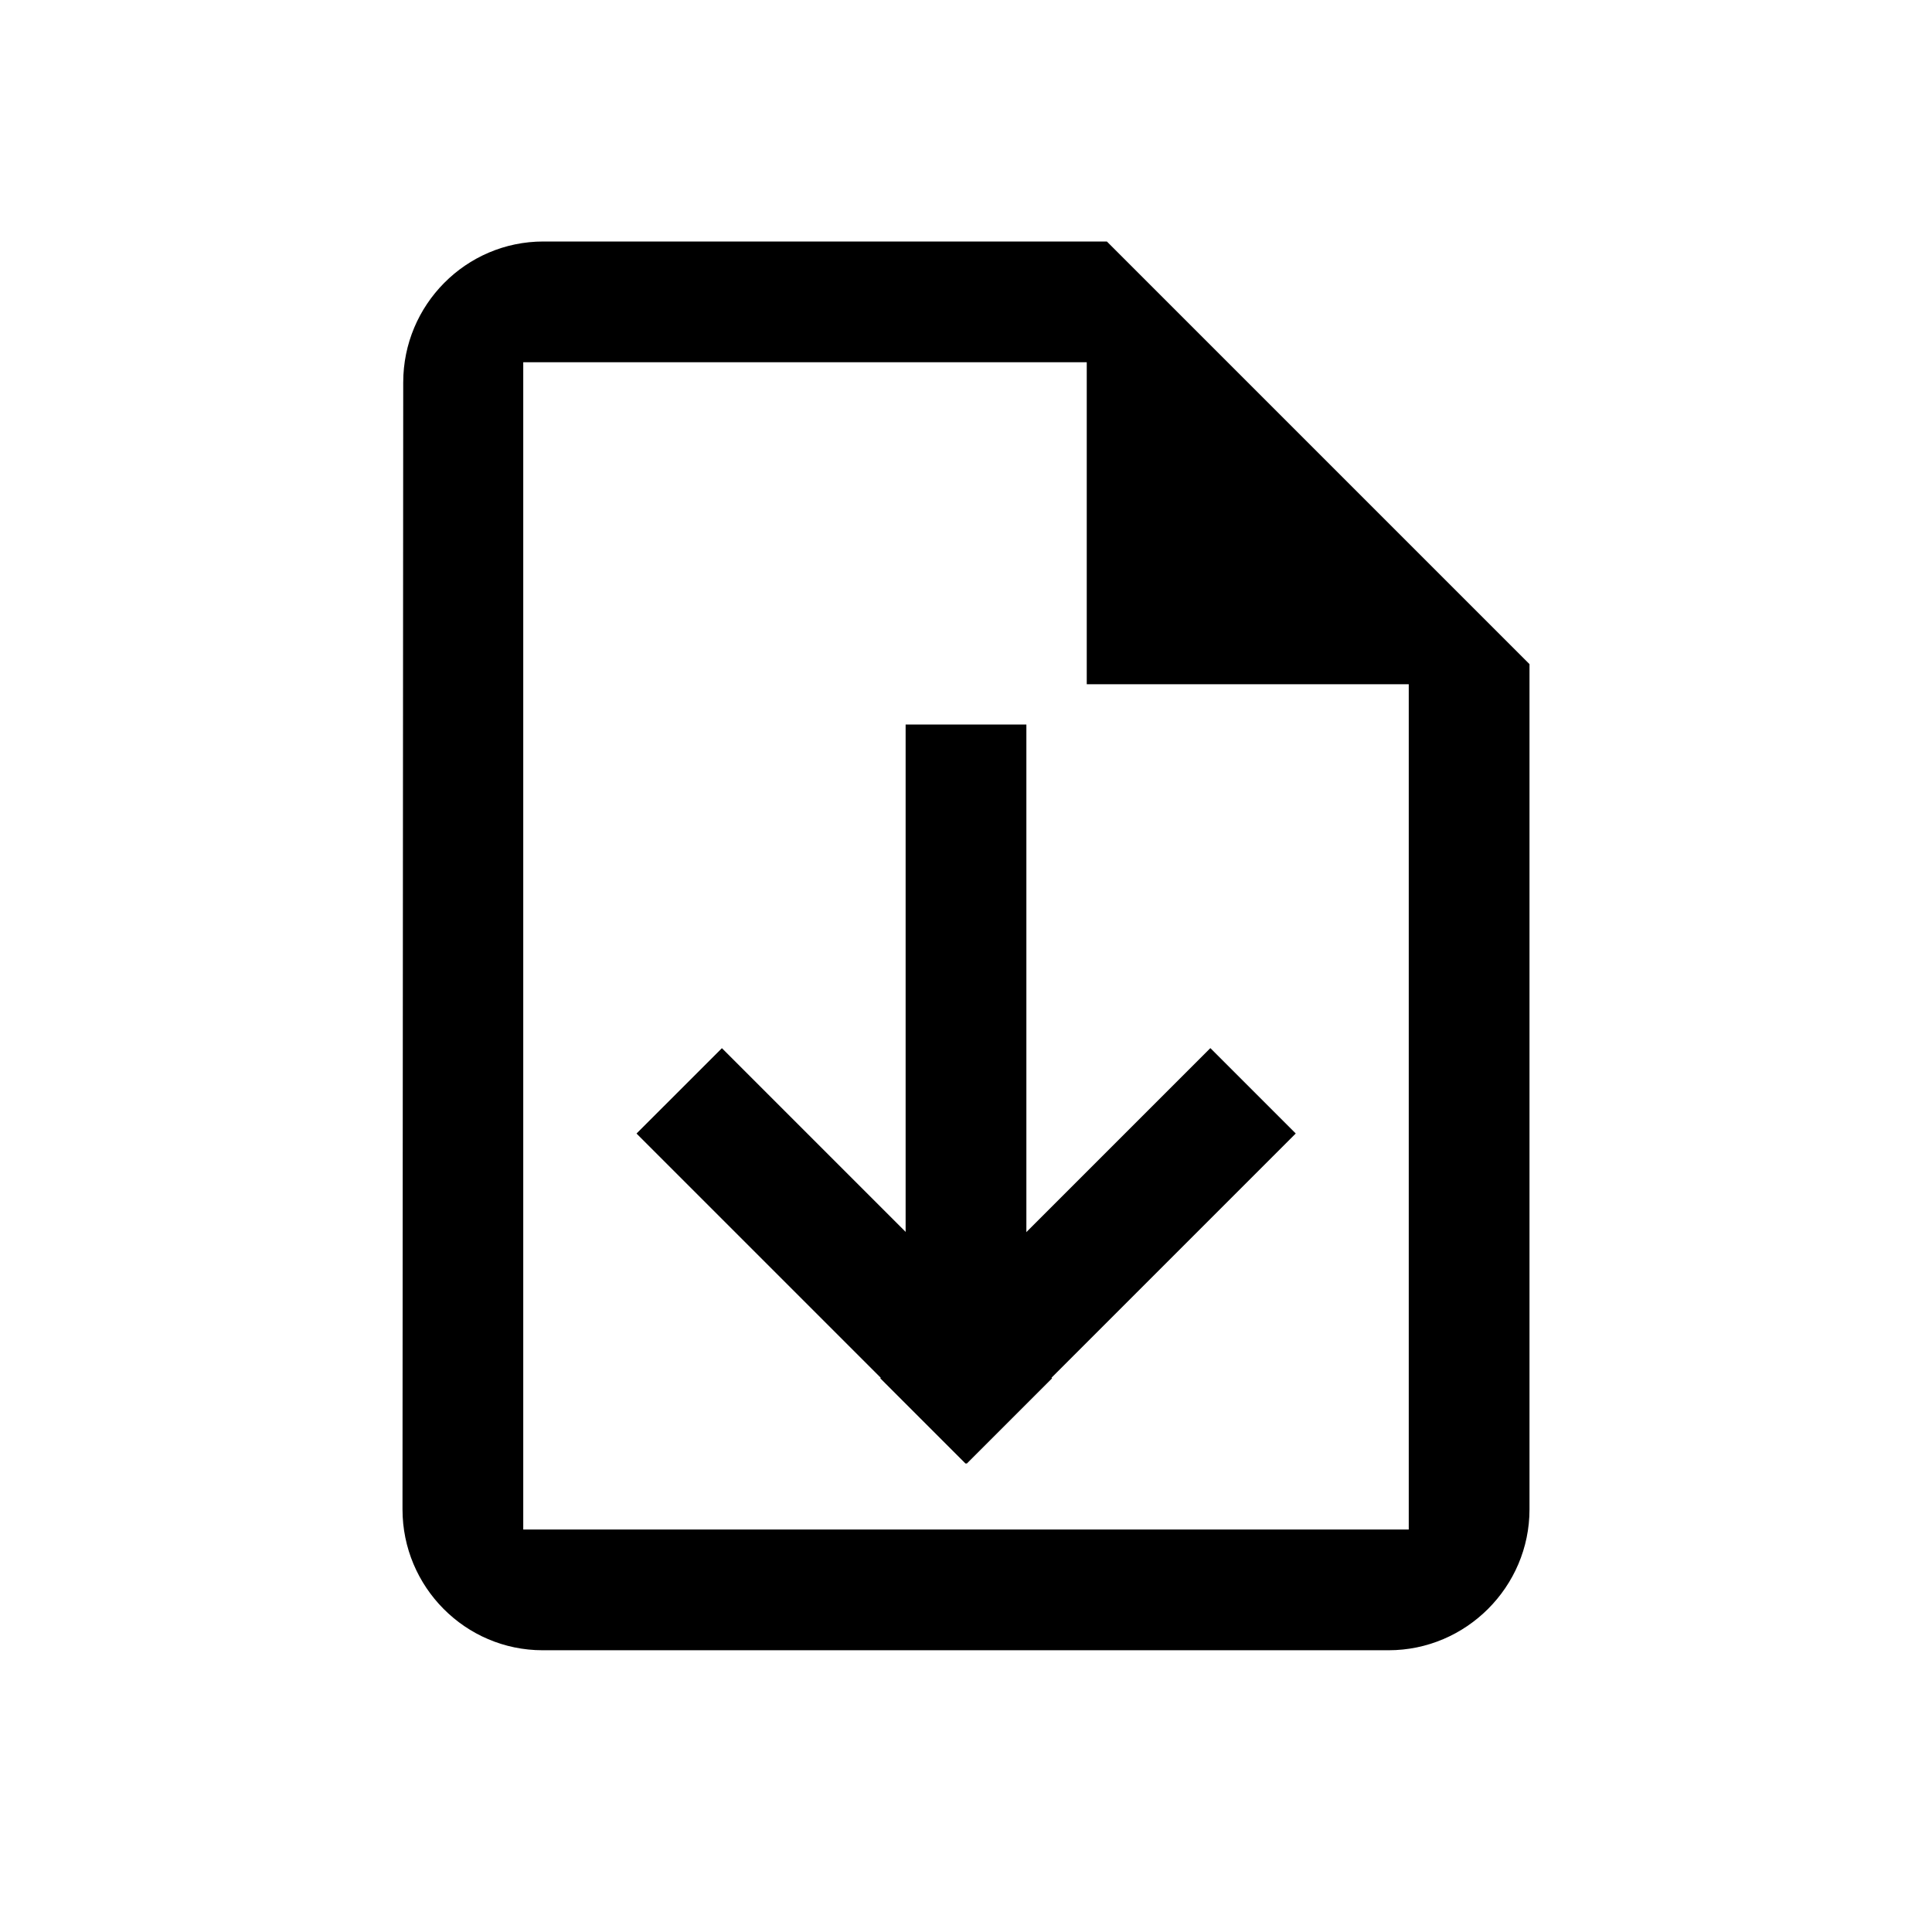
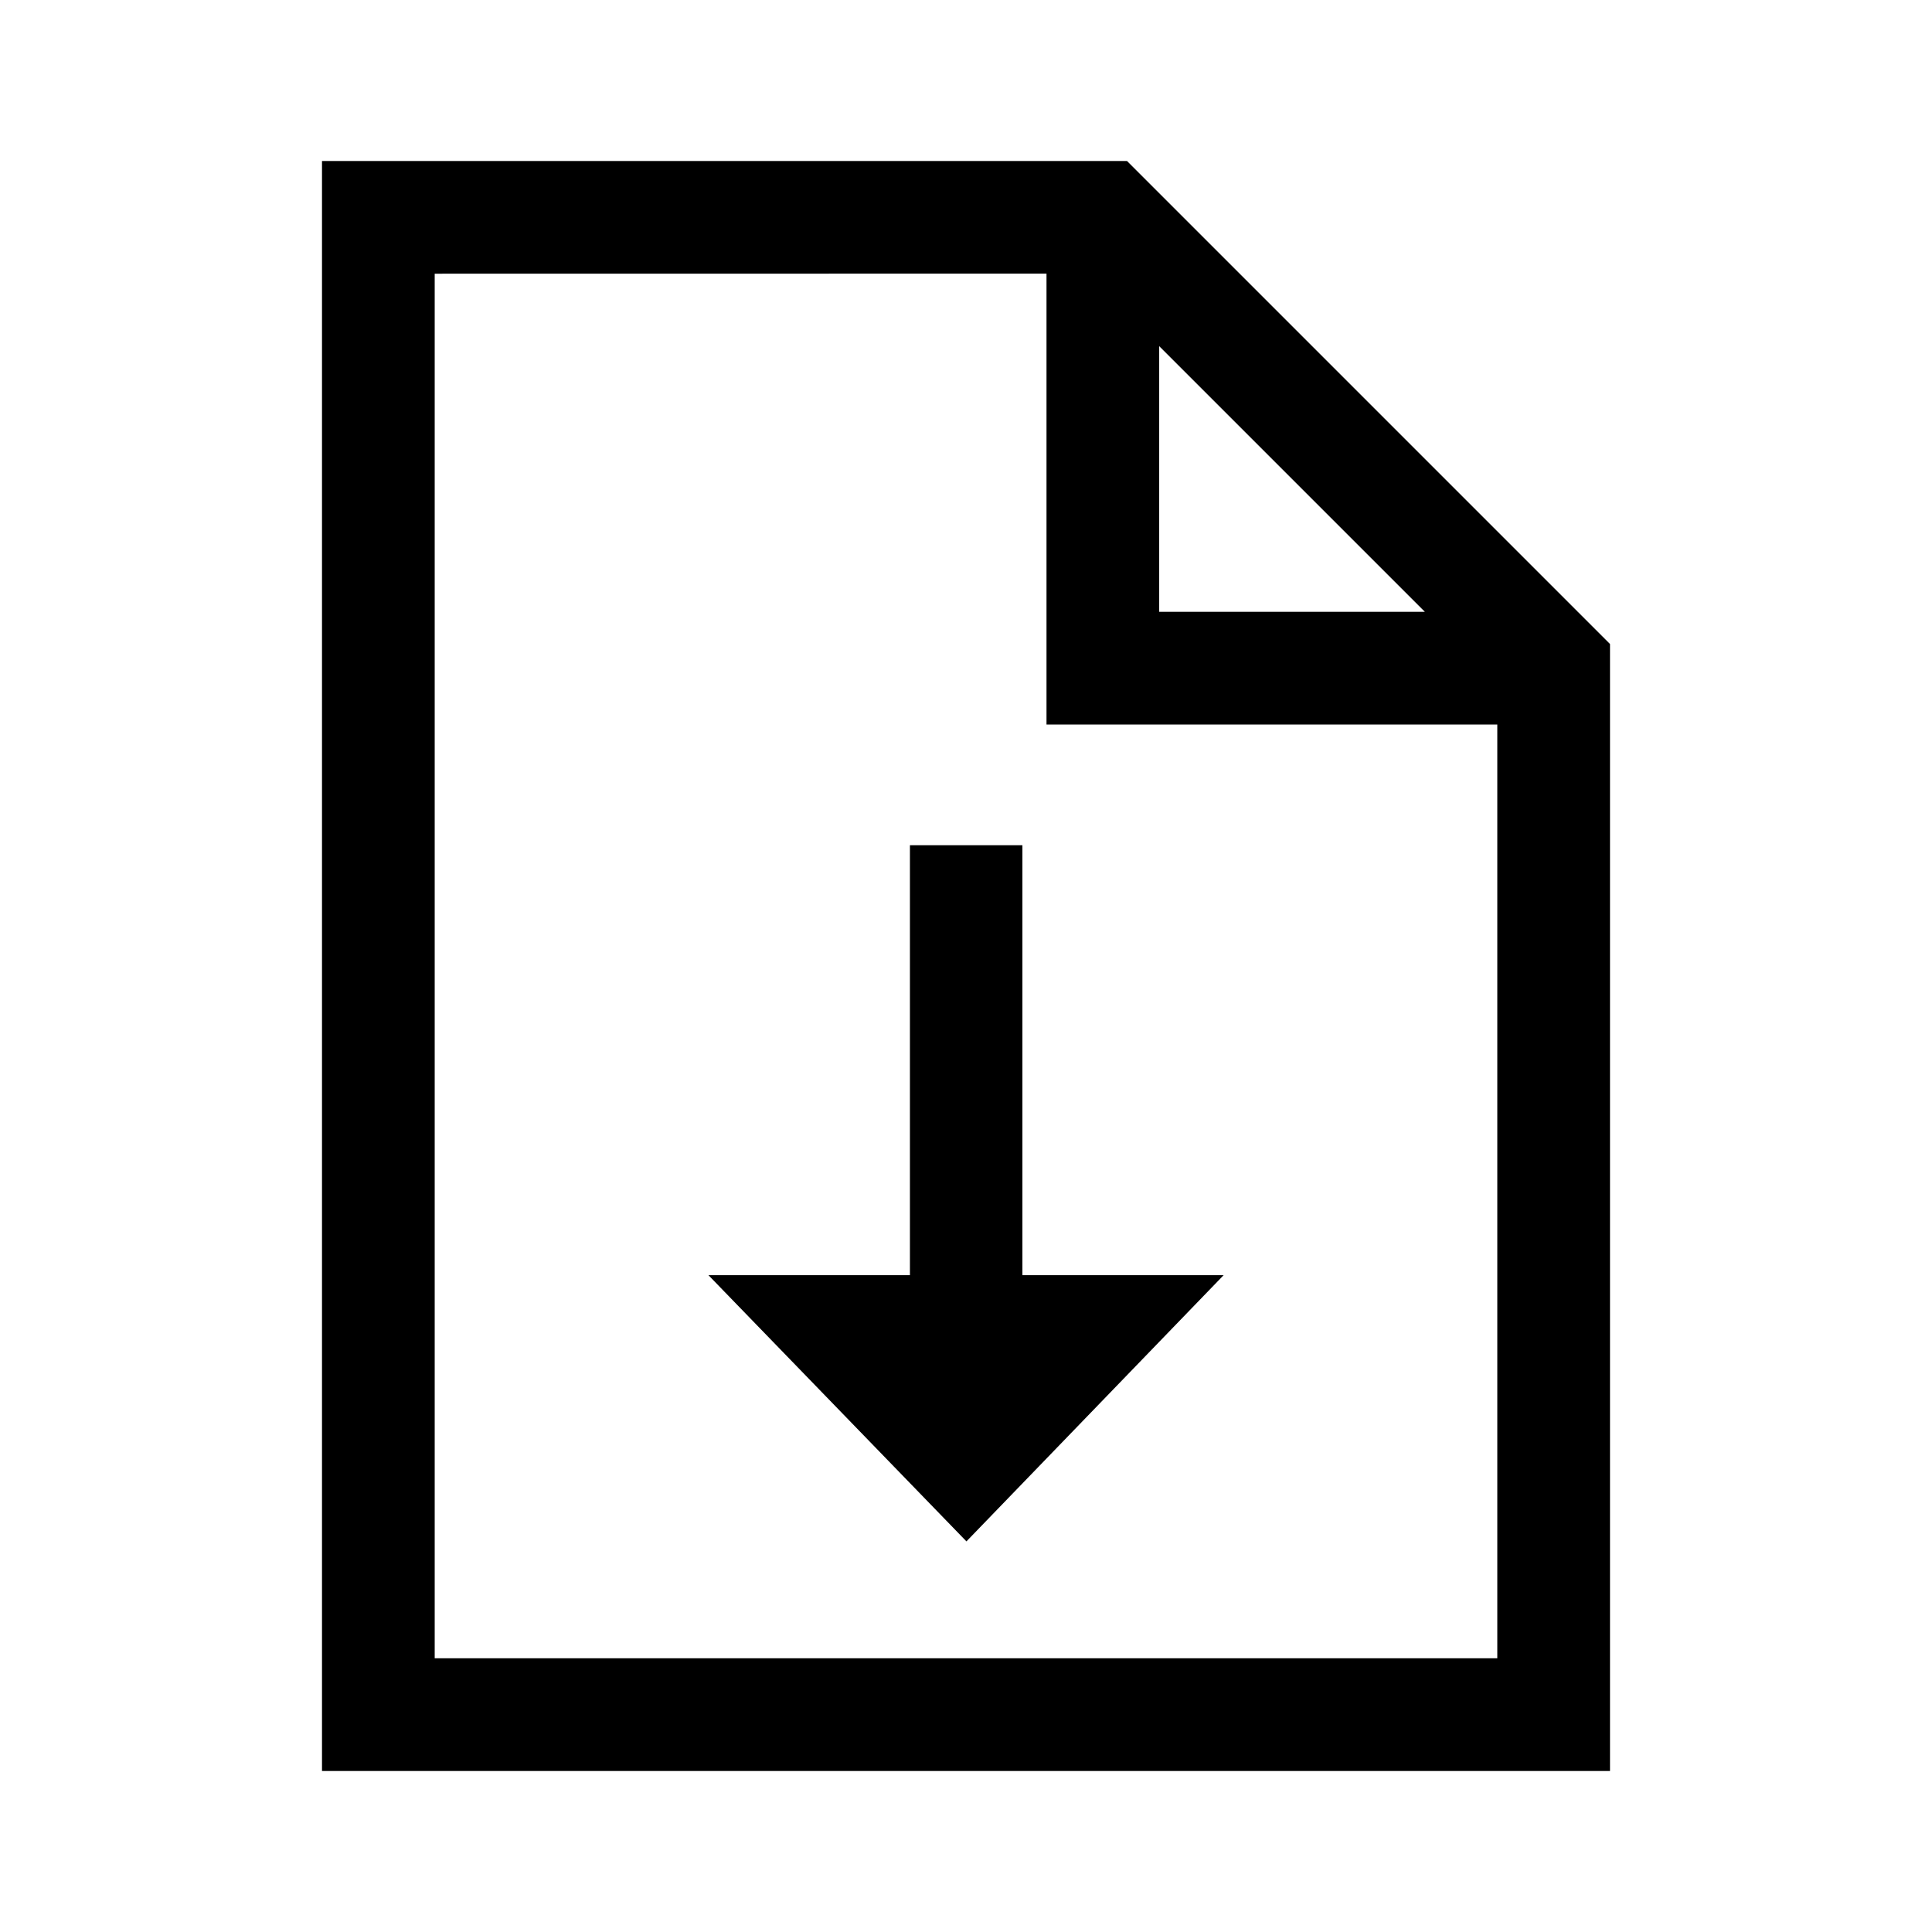
<svg xmlns="http://www.w3.org/2000/svg" width="24px" height="24px" viewBox="0 0 24 24" version="1.1">
  <g id="file-download-icon" stroke="none" stroke-width="1" fill="none" fill-rule="evenodd">
    <polygon id="Path" points="0 0 24 0 24 24 0 24" />
-     <path d="M13.75,3 L6.75,3 C5.787,3 5.009,3.788 5.009,4.75 L5,18.75 C5,19.712 5.779,20.5 6.741,20.5 L17.25,20.5 C18.212,20.5 19,19.712 19,18.75 L19,8.25 L13.75,3 Z M6.5,19 L6.5,4.5 L13.5,4.5 L13.5,8.5 L17.5,8.5 L17.5,19 L6.5,19 Z" id="Shape" fill="#000000" fill-rule="nonzero" />
-     <polygon id="Path" fill="#000000" fill-rule="nonzero" points="12.75 15.429 12.75 9 11.25 9 11.25 15.429 11.25 16.714 12 18 12.75 16.714" />
-     <path d="M10.211,11.588 L10.211,15.878 L14.502,15.878 L14.502,16.578 L10.211,16.578 L10.211,16.588 L9.511,16.588 L9.511,16.578 L9.502,16.578 L9.502,15.878 L9.511,15.878 L9.511,11.588 L10.211,11.588 Z" id="Combined-Shape" stroke="#000000" stroke-width="0.8" fill="#000000" transform="translate(12.00165, 14.08779) rotate(-45) translate(-12.00165, -14.08779) " />
+     <polygon id="↵" fill="#000000" fill-rule="nonzero" transform="translate(12, 14.8236) rotate(-90) translate(-12, -14.8236) " points="7.676 14.829 10.983 11.624 10.983 14.127 16.324 14.127 16.324 15.524 10.983 15.524 10.983 18.024" />
+     <path d="M14,2 L20,8 L20,22 L4,22 L4,2 L13,2 L14,2 Z M13,3.399 L5.4,3.4 L5.4,20.6 L18.6,20.6 L18.6,9 L13,9 L13,3.399 Z M14.4,4.3 L14.4,7.6 L17.7,7.6 L14.4,4.3 Z" id="Combined-Shape" fill="#000000" fill-rule="nonzero" />
  </g>
</svg>
